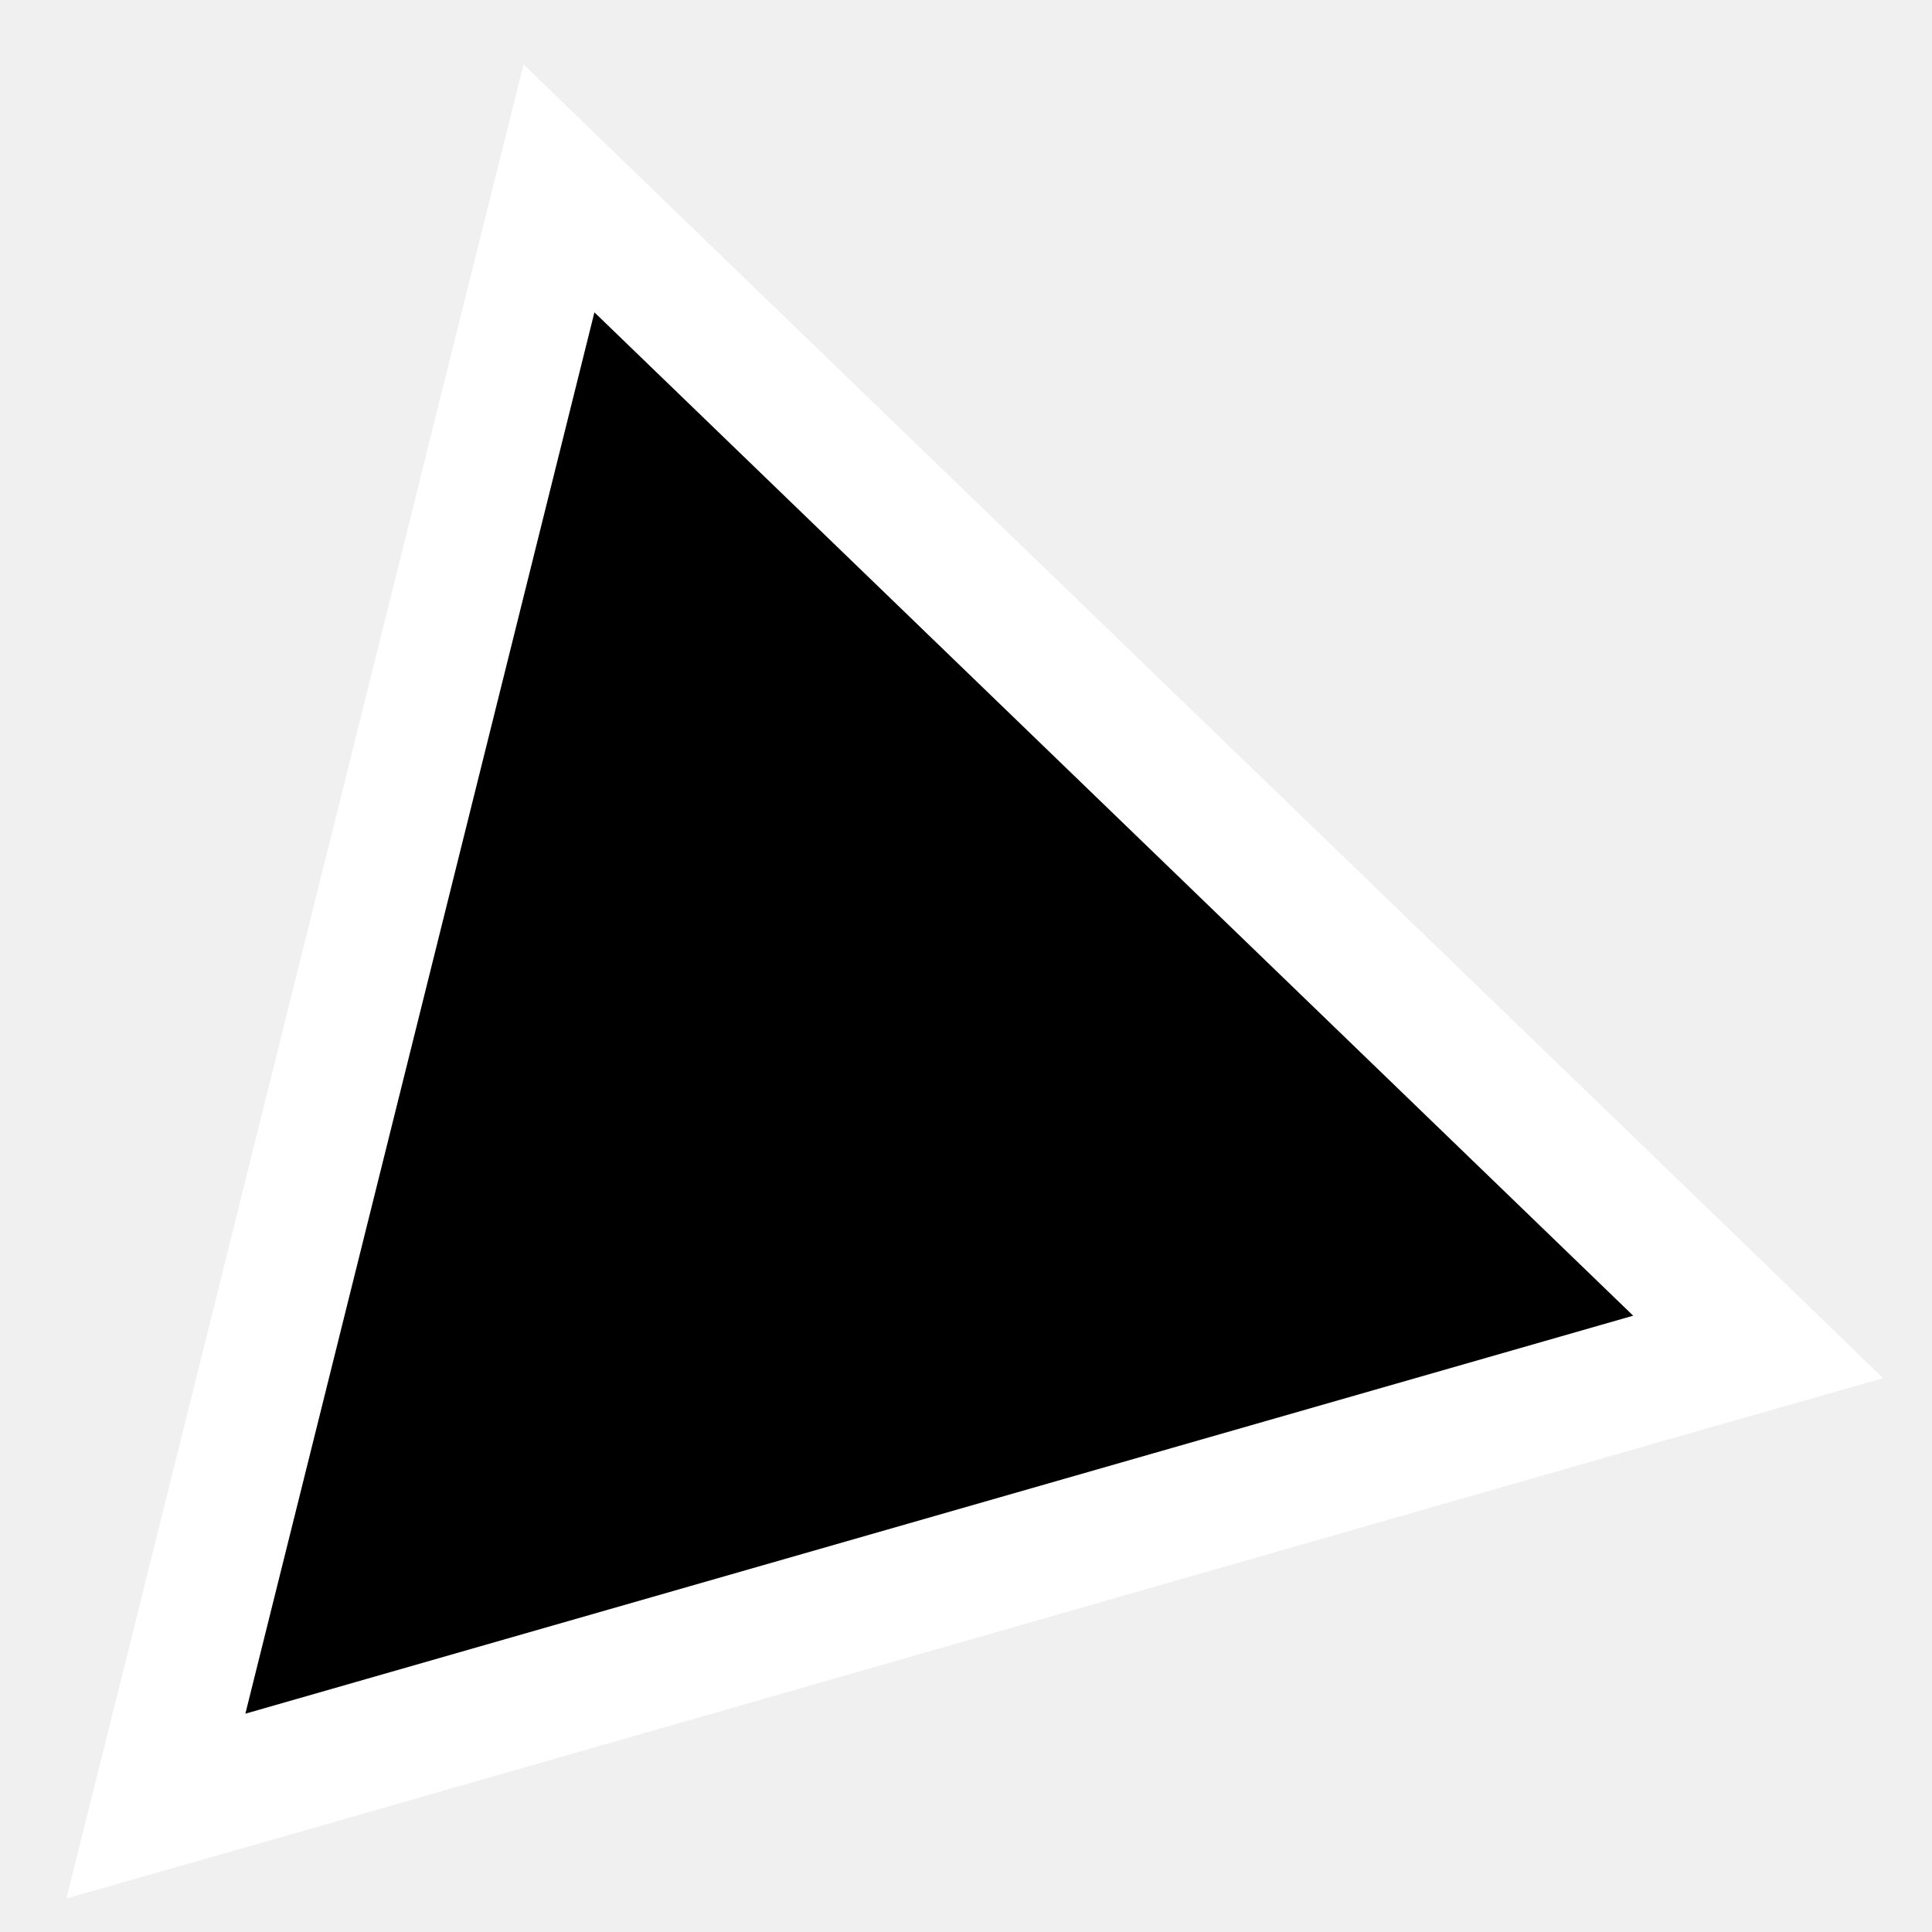
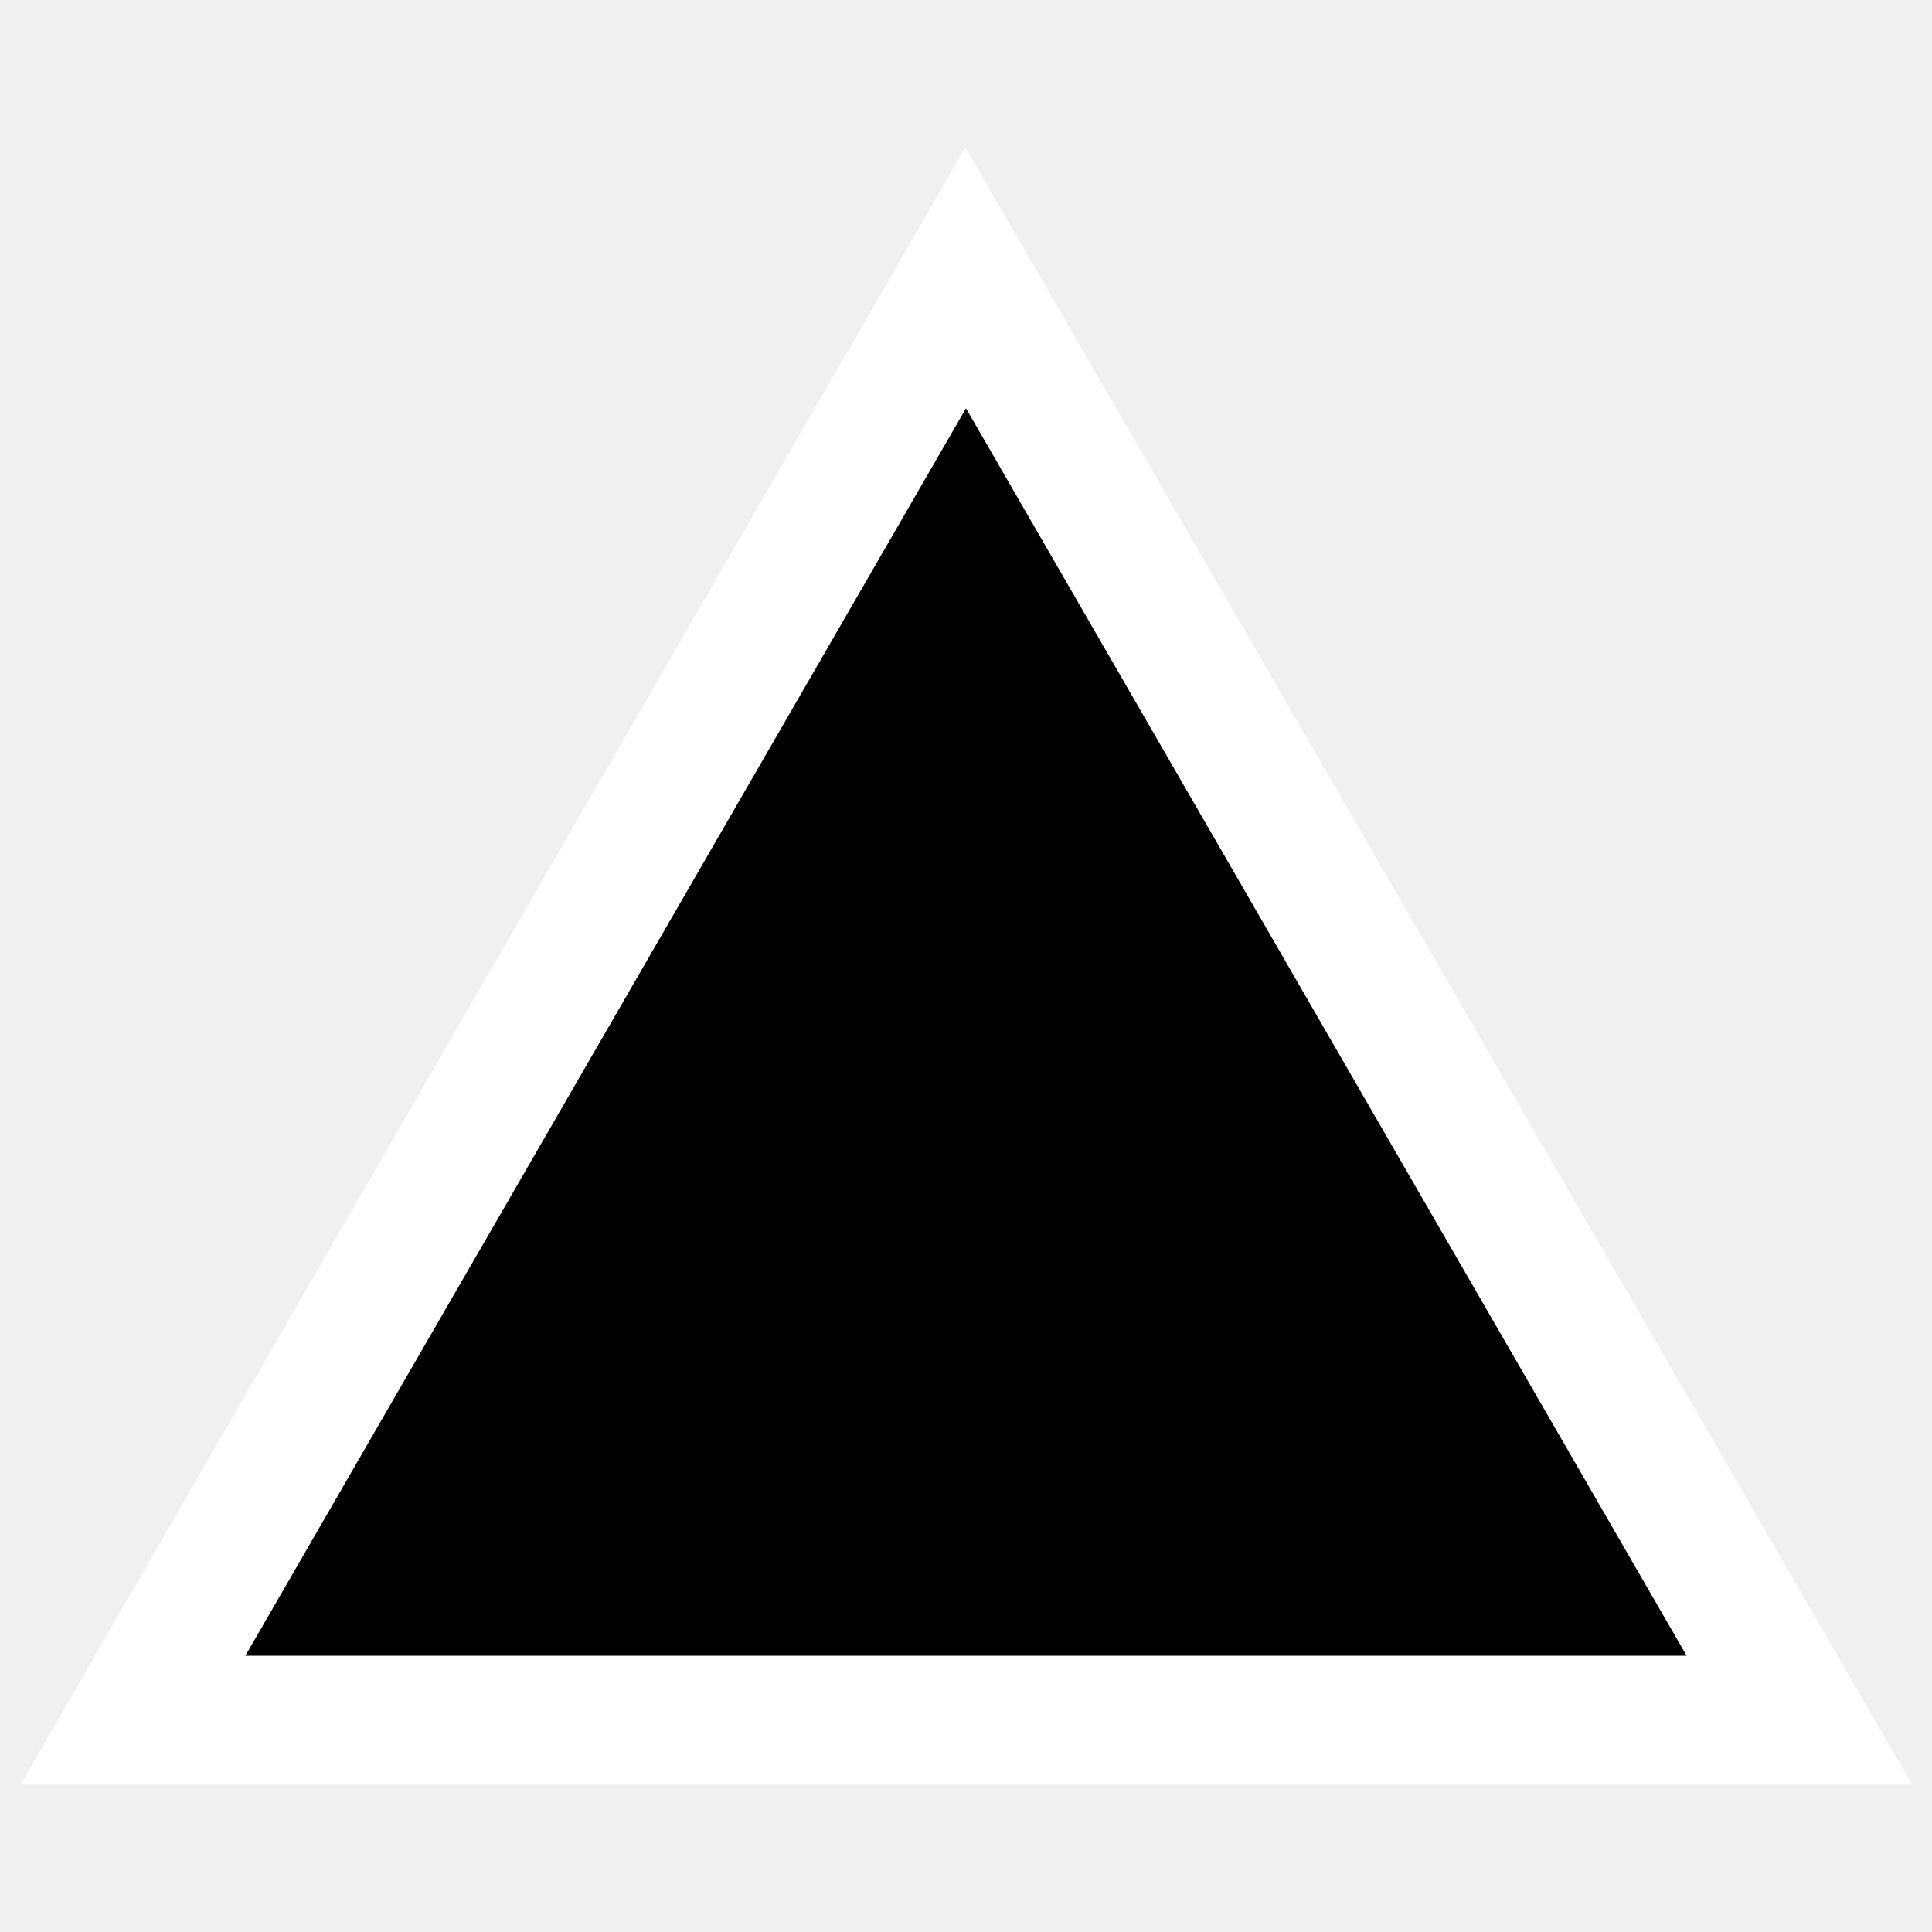
<svg xmlns="http://www.w3.org/2000/svg" id="_圖層_1" version="1.1" viewBox="0 0 30 30" width="30" height="30">
  <defs>
    <style>
      .st0 {
        fill: #fff;
      }
    </style>
  </defs>
-   <polygon points="8.68 2.93 27.3 20.91 2.42 28.04 8.68 2.93" />
-   <path class="st0" d="M9.23,4.85l16.13,15.58L3.81,26.61,9.23,4.85M8.13,1l-.84,3.36L1.87,26.12l-.84,3.36,3.33-.95,21.55-6.18,3.33-.95-2.49-2.41L10.62,3.41l-2.49-2.41h0Z" />
+   <polygon points="14.97 4.29 27.93 26.69 2.06 26.71 14.97 4.29" />
+   <polygon points="15 4.29 2.06 26.71 27.94 26.71 15 4.29" />
+   <path class="st0" d="M14.99,2.29L.32,27.71h29.37L14.99,2.29ZM15,6.34l11.19,19.37H3.81L15,6.34Z" />
</svg>
